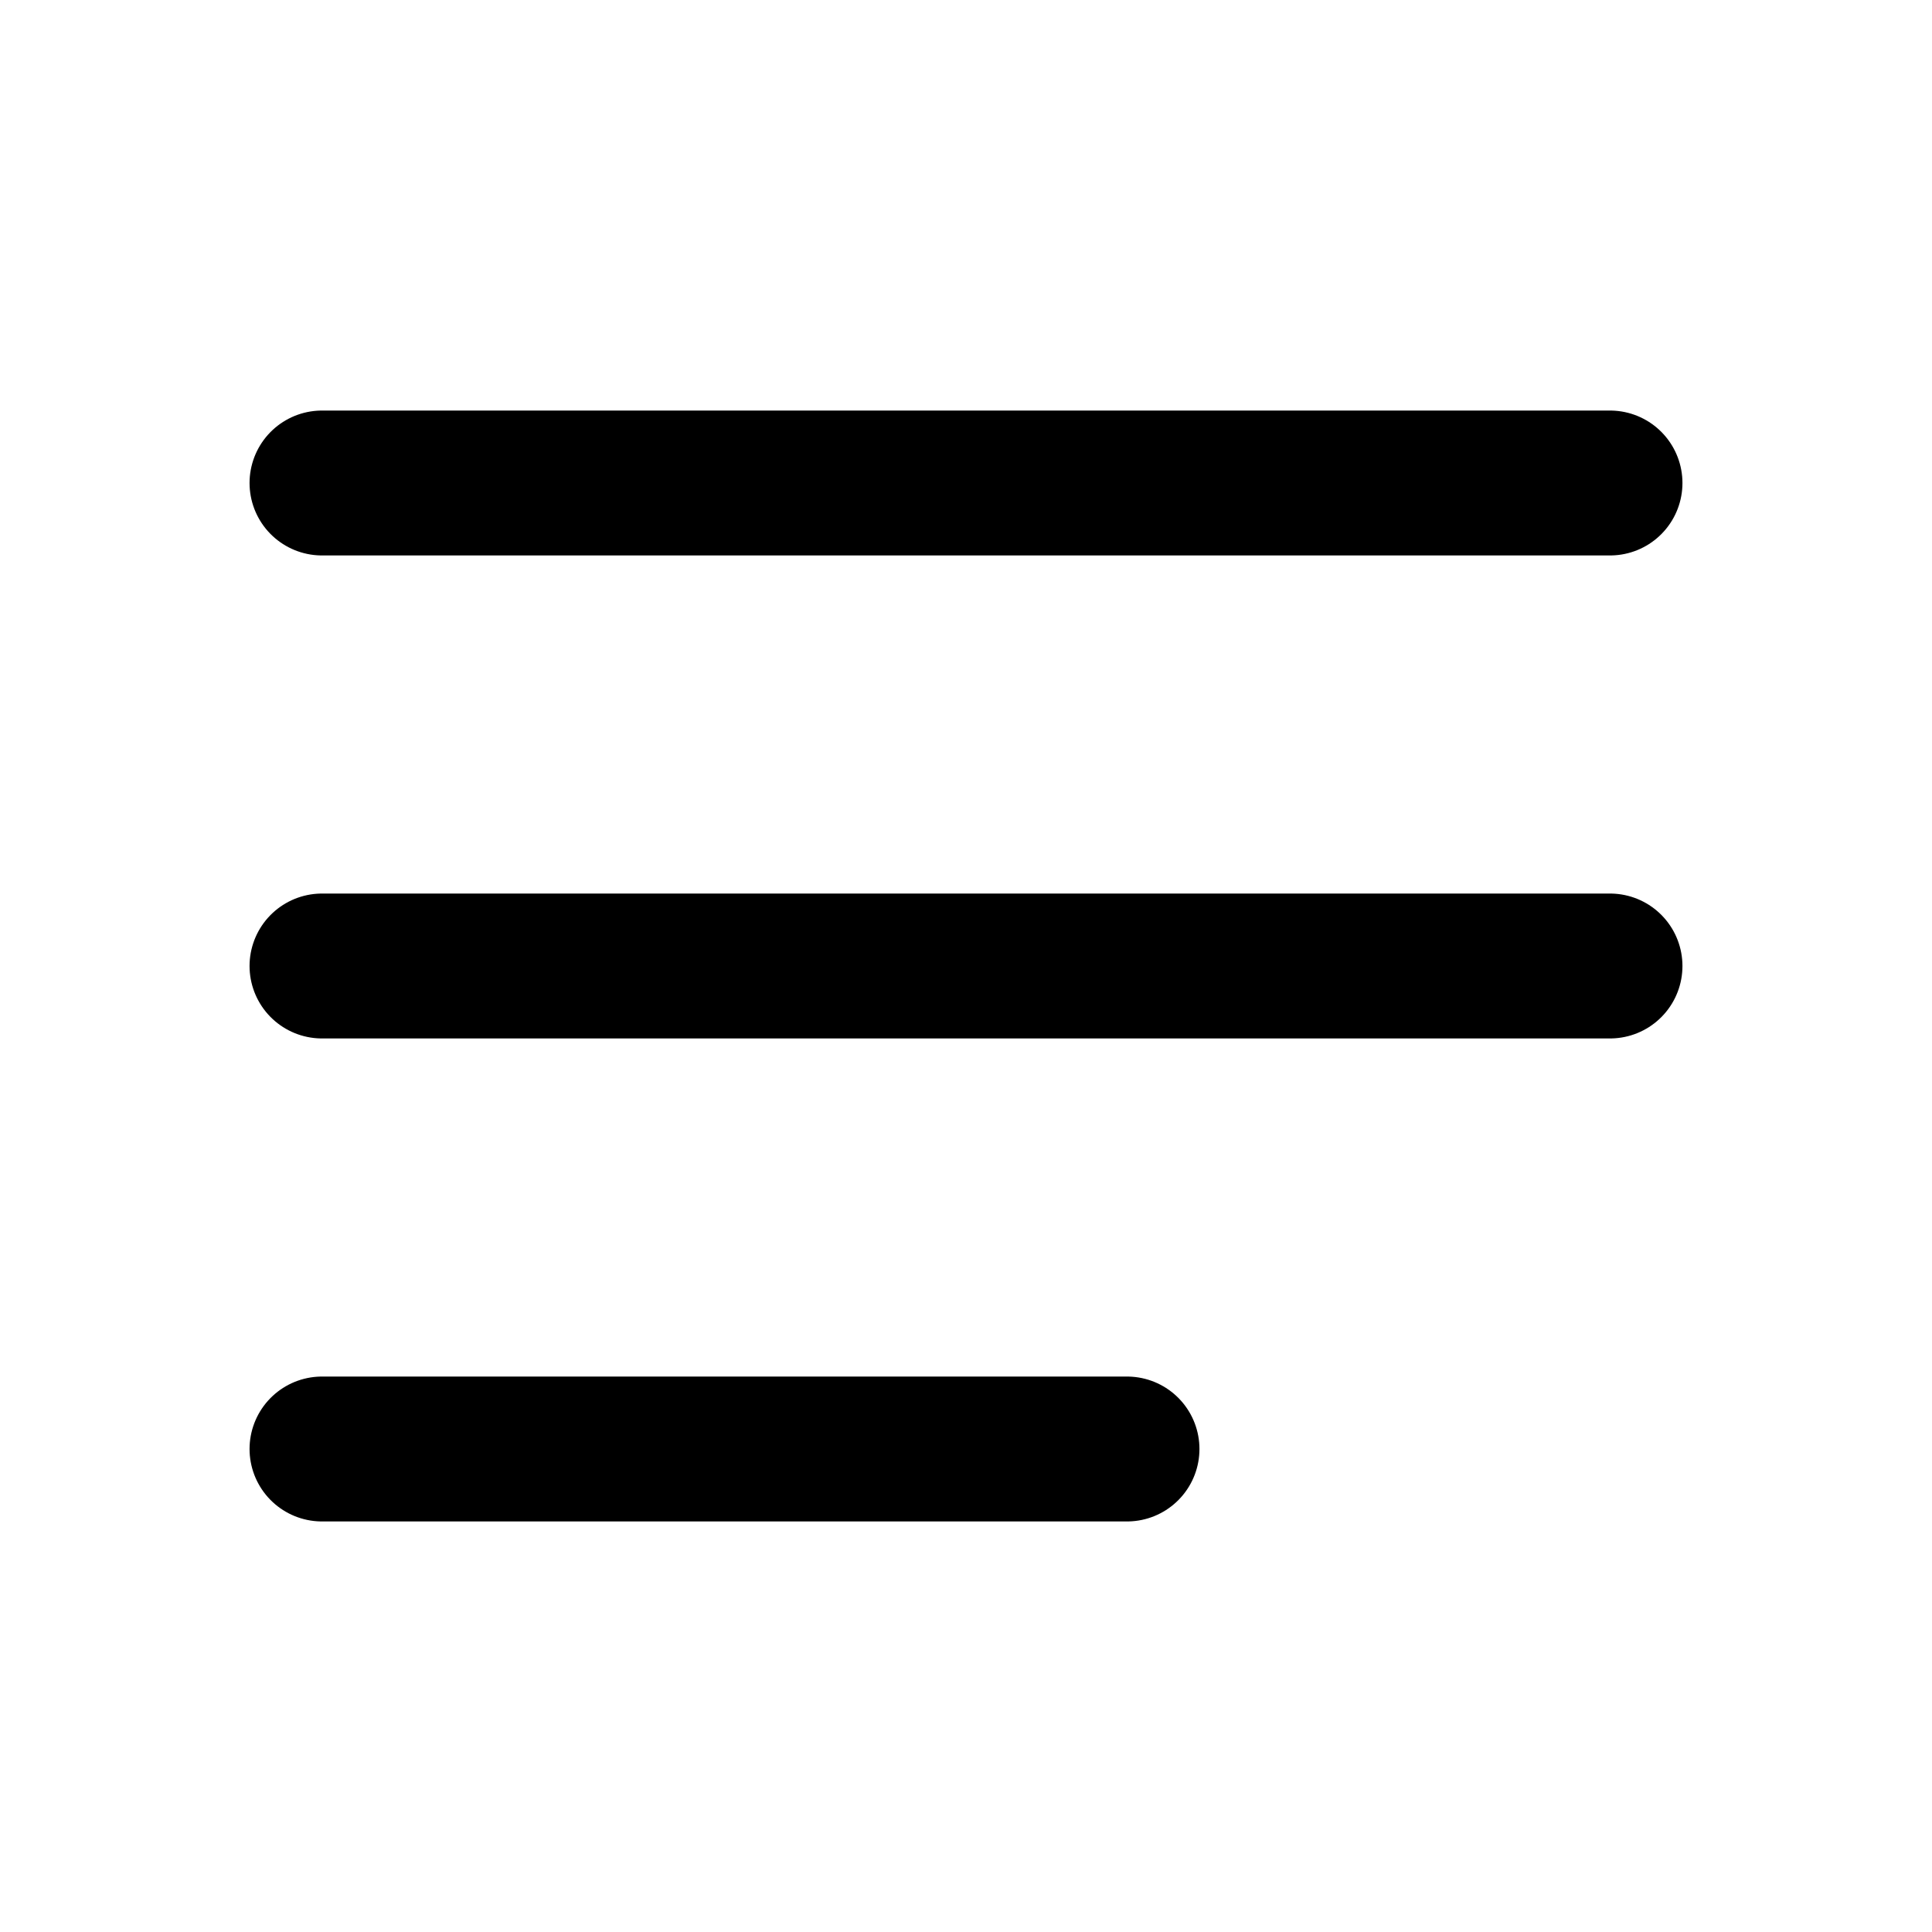
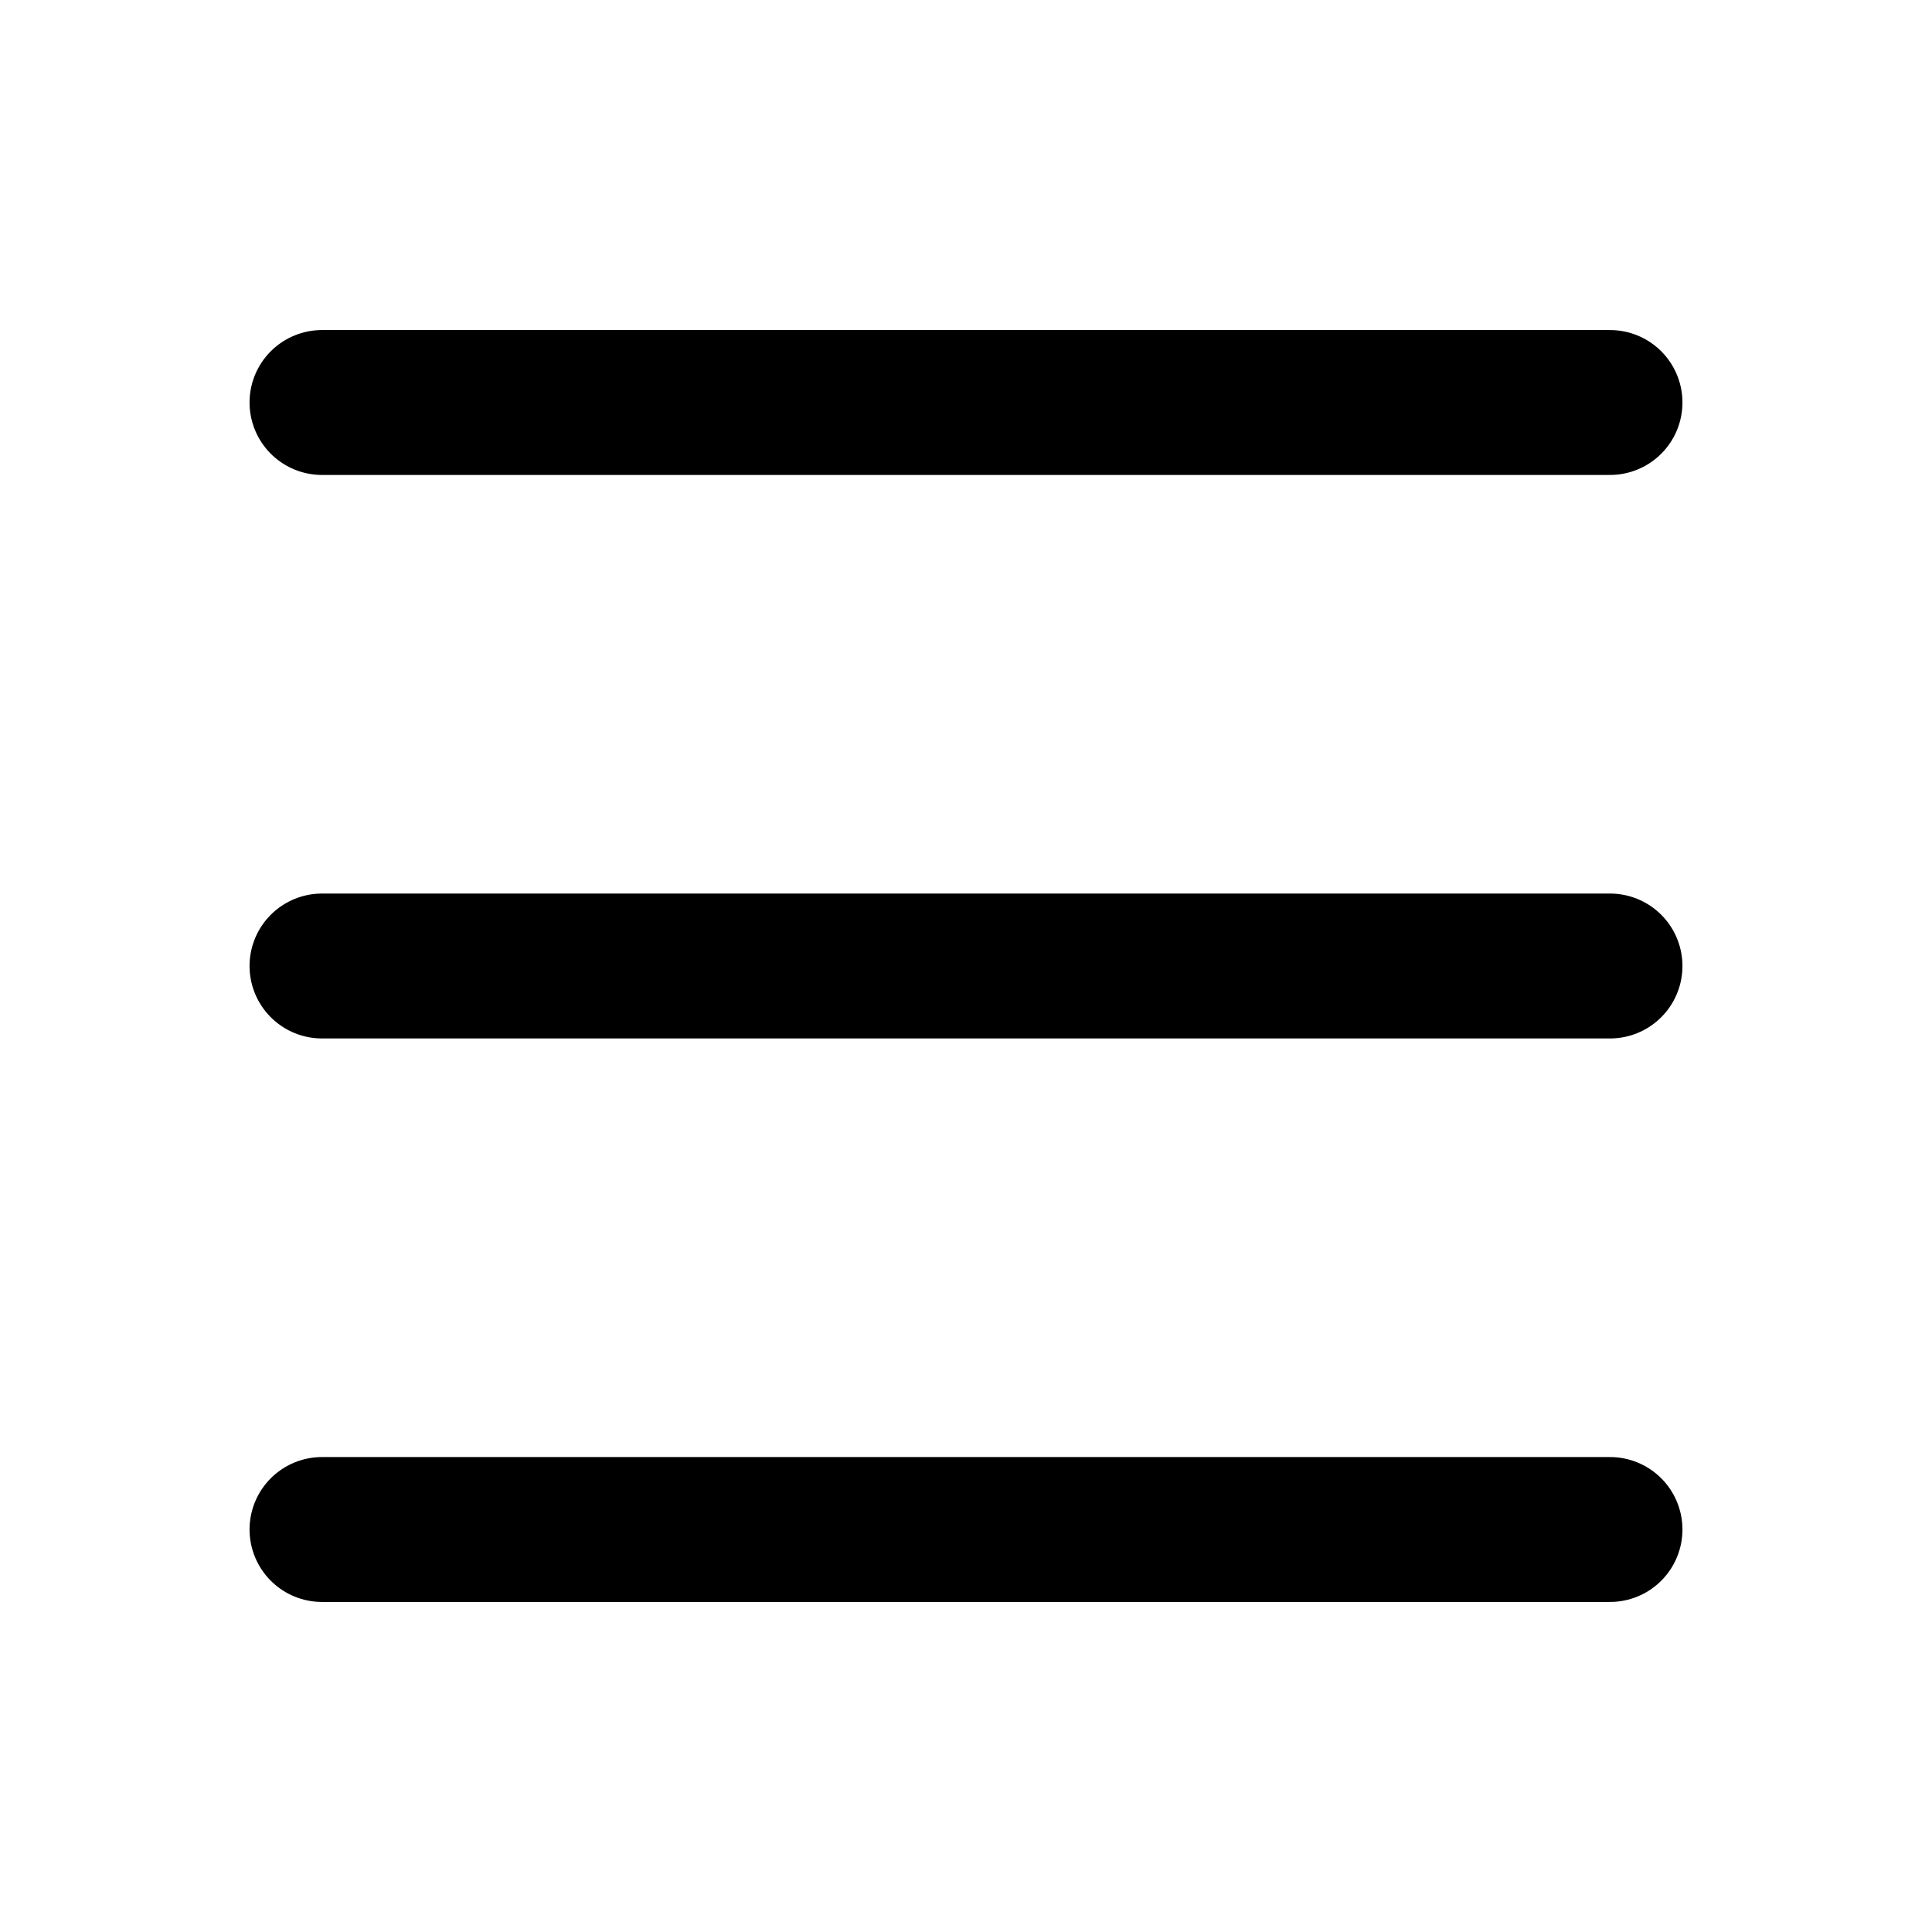
<svg xmlns="http://www.w3.org/2000/svg" width="24" height="24" viewBox="0 0 24 24" fill="none" stroke="currentColor" stroke-width="1.8" stroke-linecap="round" stroke-linejoin="round">
-   <path d="M4 6h16" />
+   <path d="M4 5h16" />
  <path d="M4 12h16" />
-   <path d="M4 18h10" />
+   <path d="M4 19h16" />
</svg>
